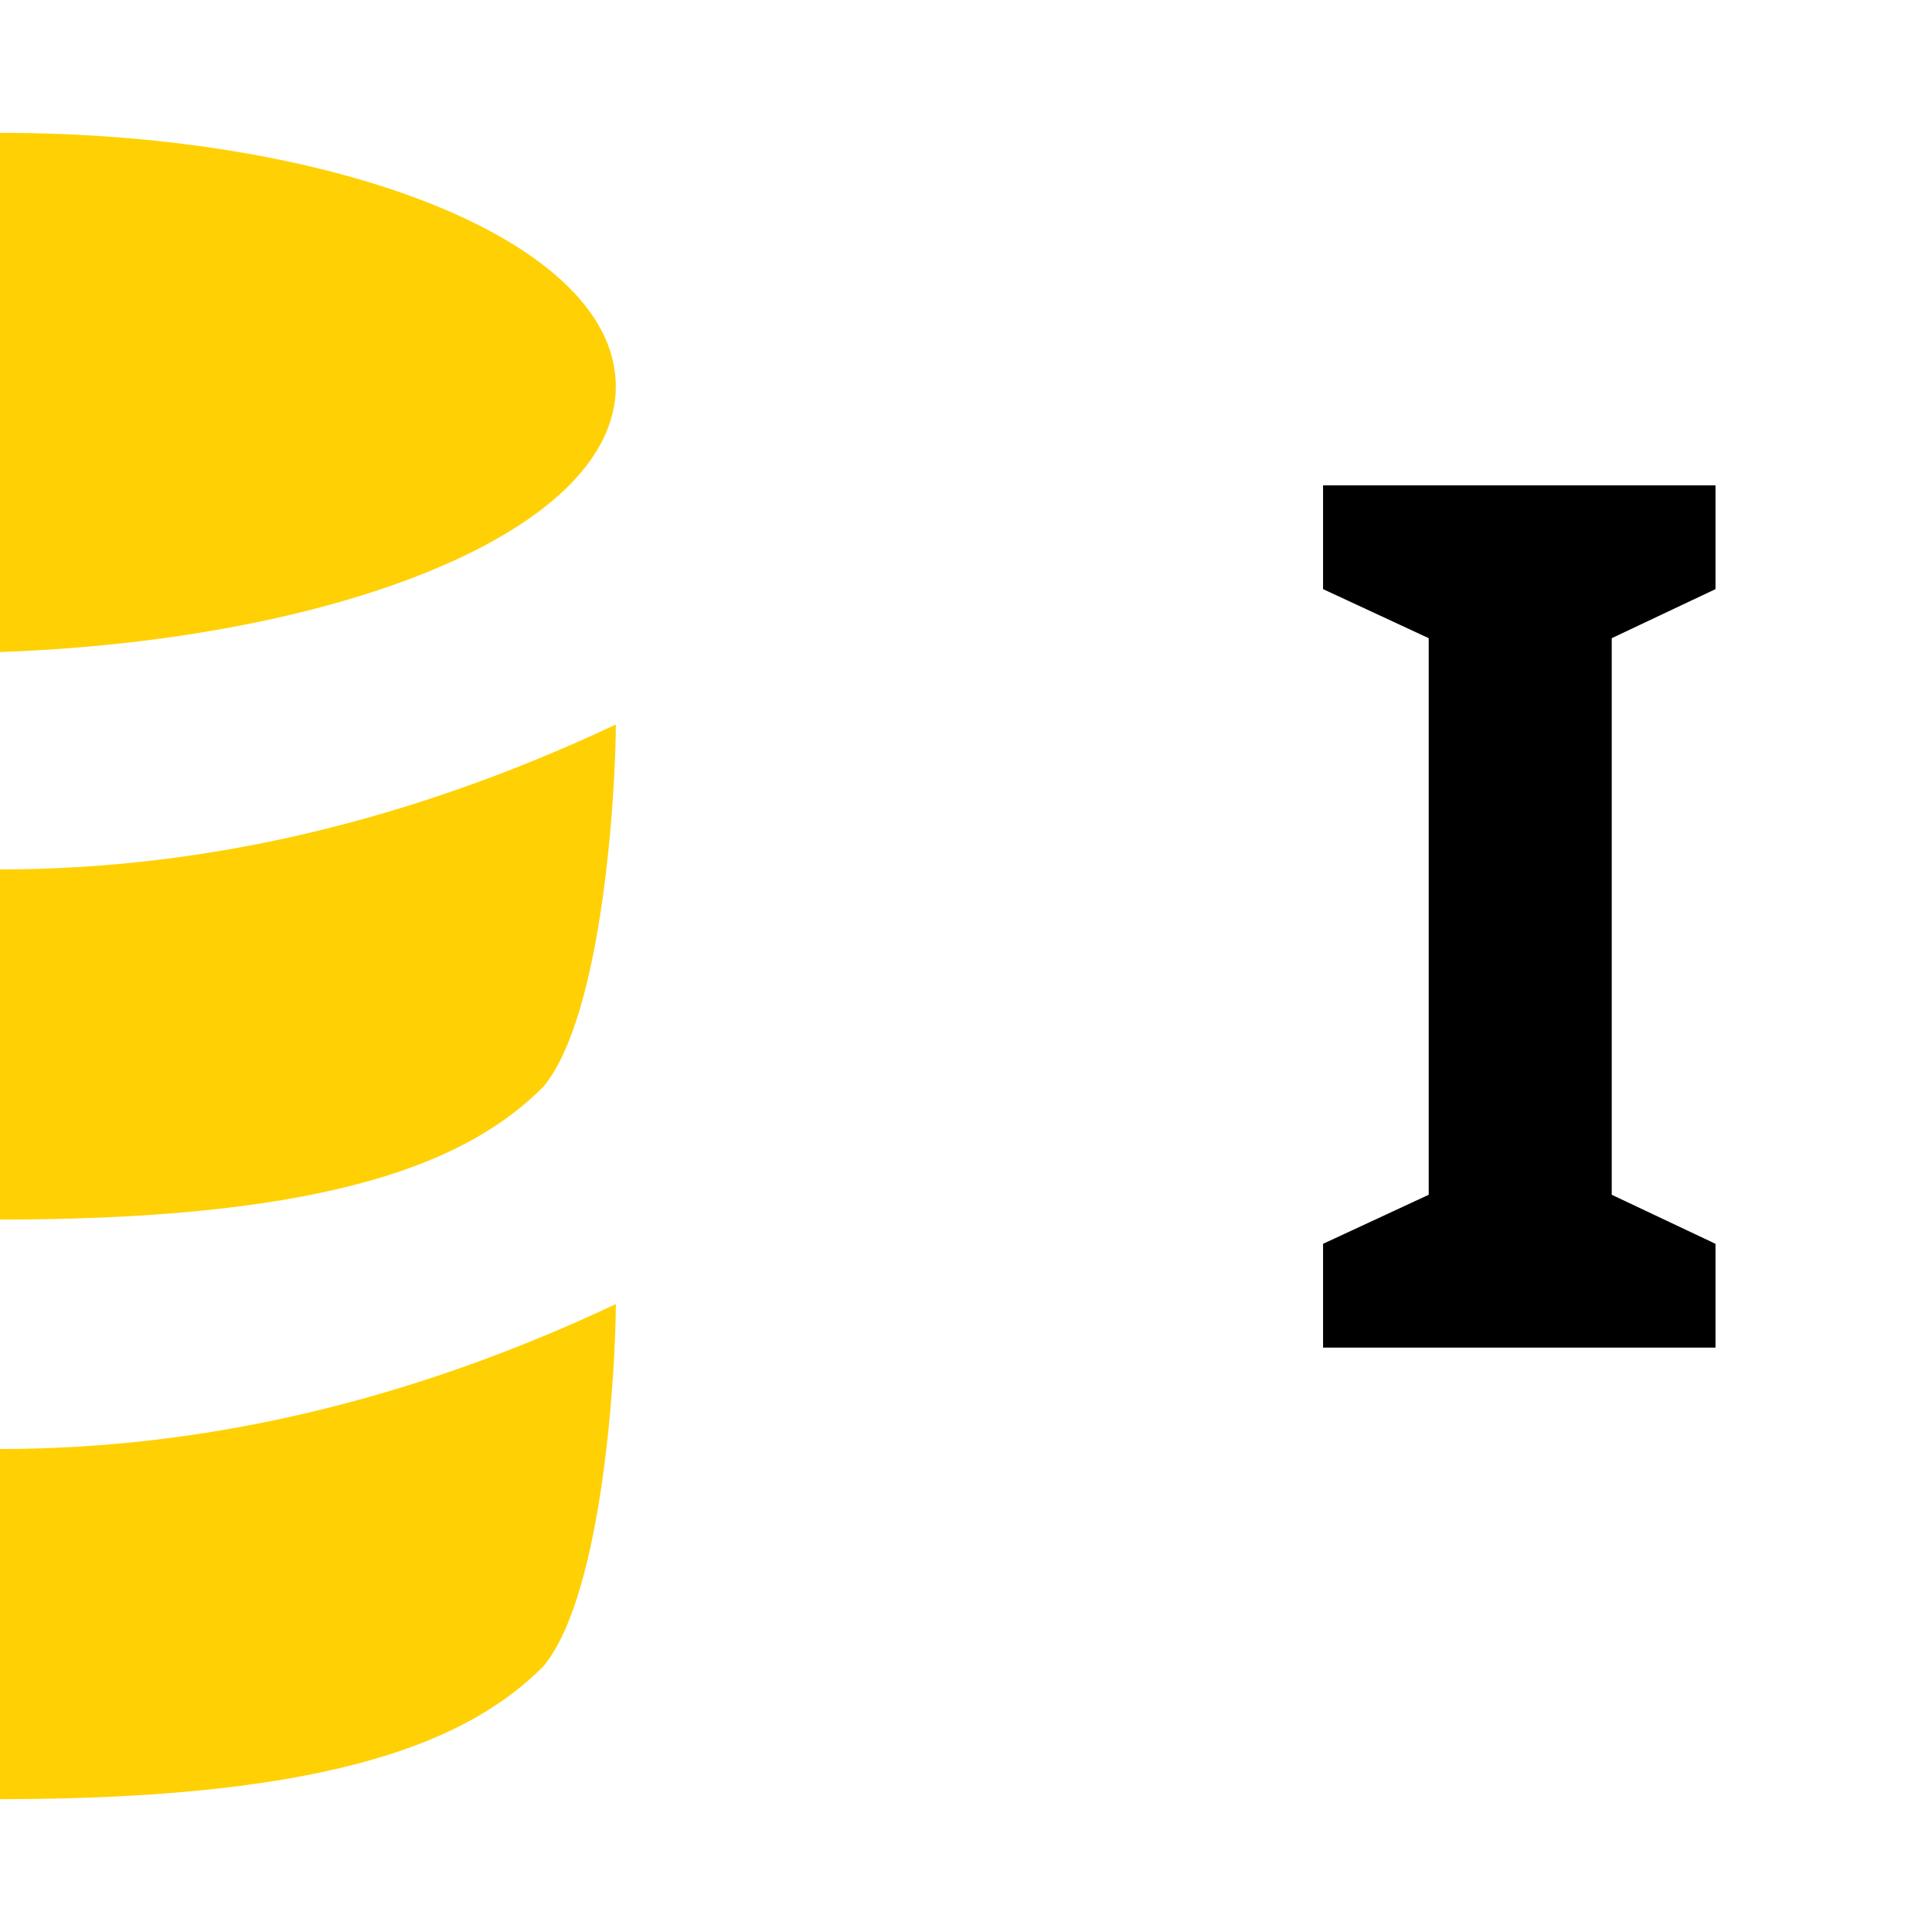
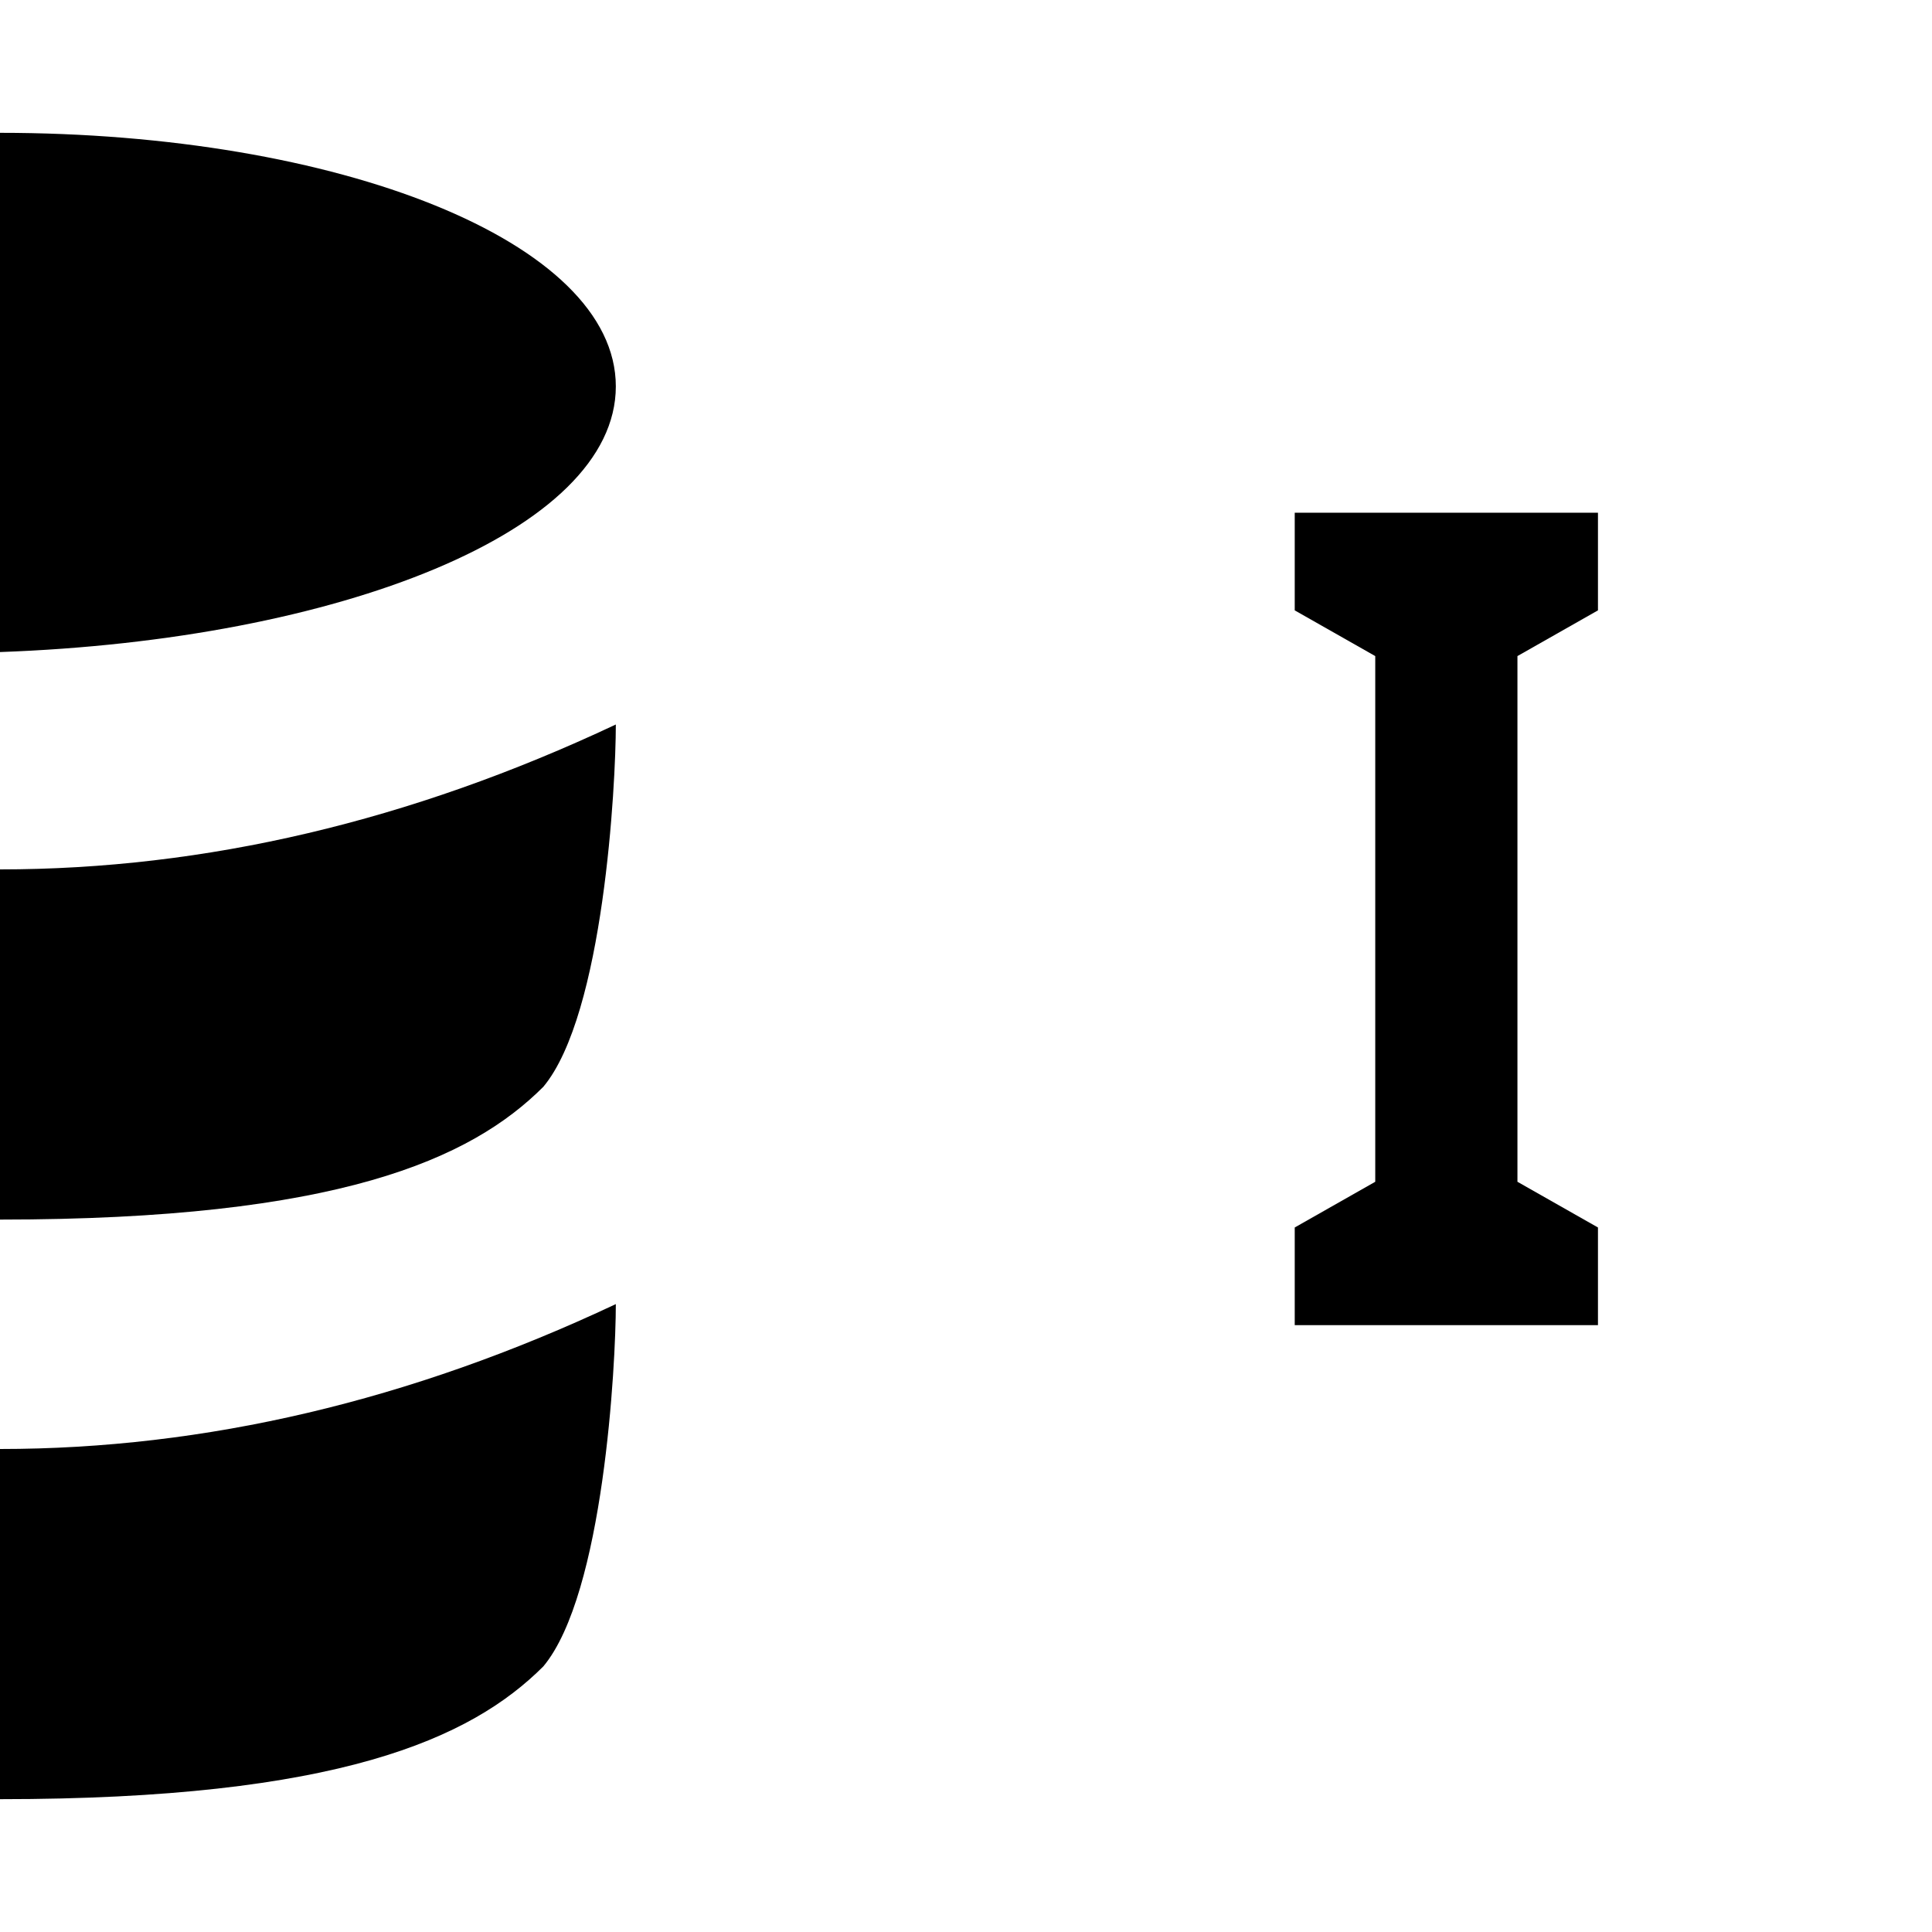
<svg xmlns="http://www.w3.org/2000/svg" version="1.1" id="Ebene_1" x="0px" y="0px" viewBox="0 0 16 16" style="enable-background:new 0 0 16 16;" xml:space="preserve">
  <defs id="defs13" />
-   <path style="fill:#ffd104" id="path11" d="m 0,10.1 c 2.8,0 3.9,-0.5 4.5,-1.1 0.5,-0.6 0.6,-2.5 0.6,-3 -1.7,0.8 -3.4,1.2 -5.1,1.2 l 0,2.9 0,0 z" class="st0" />
-   <path style="fill:#ffd104" id="path13" d="m 0,14.9 0,0 c 2.8,0 3.9,-0.5 4.5,-1.1 0.5,-0.6 0.6,-2.5 0.6,-3 -1.7,0.8 -3.4,1.2 -5.1,1.2 l 0,2.9 z" class="st0" />
-   <path style="fill:#ffd104" id="path15" d="m 5.1,3.2 c 0,-1.2 -2.3,-2.1 -5.1,-2.1 l 0,4.3 c 2.8,-0.1 5.1,-1 5.1,-2.2 z" class="st0" />
-   <text xml:space="preserve" style="font-style:normal;font-variant:normal;font-weight:bold;font-stretch:normal;font-size:10px;line-height:125%;font-family:Calibri;-inkscape-font-specification:'Calibri Bold';letter-spacing:0px;word-spacing:0px;fill:#000000;fill-opacity:1;stroke:none;stroke-width:1px;stroke-linecap:butt;stroke-linejoin:miter;stroke-opacity:1" x="10.644" y="11.159" id="text4137">
-     <tspan id="tspan4139" x="10.644" y="11.159">I</tspan>
+   <path style="fill:#000000;fill-opacity:1" id="path11" d="m 0,10.1 c 2.8,0 3.9,-0.5 4.5,-1.1 0.5,-0.6 0.6,-2.5 0.6,-3 -1.7,0.8 -3.4,1.2 -5.1,1.2 l 0,2.9 0,0 z" class="st0" />
+   <path style="fill:#000000;fill-opacity:1" id="path13" d="m 0,14.9 0,0 c 2.8,0 3.9,-0.5 4.5,-1.1 0.5,-0.6 0.6,-2.5 0.6,-3 -1.7,0.8 -3.4,1.2 -5.1,1.2 l 0,2.9 z" class="st0" />
+   <path style="fill:#000000;fill-opacity:1" id="path15" d="m 5.1,3.2 c 0,-1.2 -2.3,-2.1 -5.1,-2.1 l 0,4.3 c 2.8,-0.1 5.1,-1 5.1,-2.2 z" class="st0" />
+   <text xml:space="preserve" style="font-style:normal;font-variant:normal;font-weight:bold;font-stretch:normal;font-size:8.543px;line-height:125%;font-family:Calibri;-inkscape-font-specification:'Calibri Bold';letter-spacing:0px;word-spacing:0px;fill:#000000;fill-opacity:1;stroke:none;stroke-width:1px;stroke-linecap:butt;stroke-linejoin:miter;stroke-opacity:1" x="11.526" y="9.963" id="text4137" transform="scale(0.908017,1.101301)">
+     <tspan id="tspan4139" x="11.526" y="9.963">I</tspan>
  </text>
</svg>
